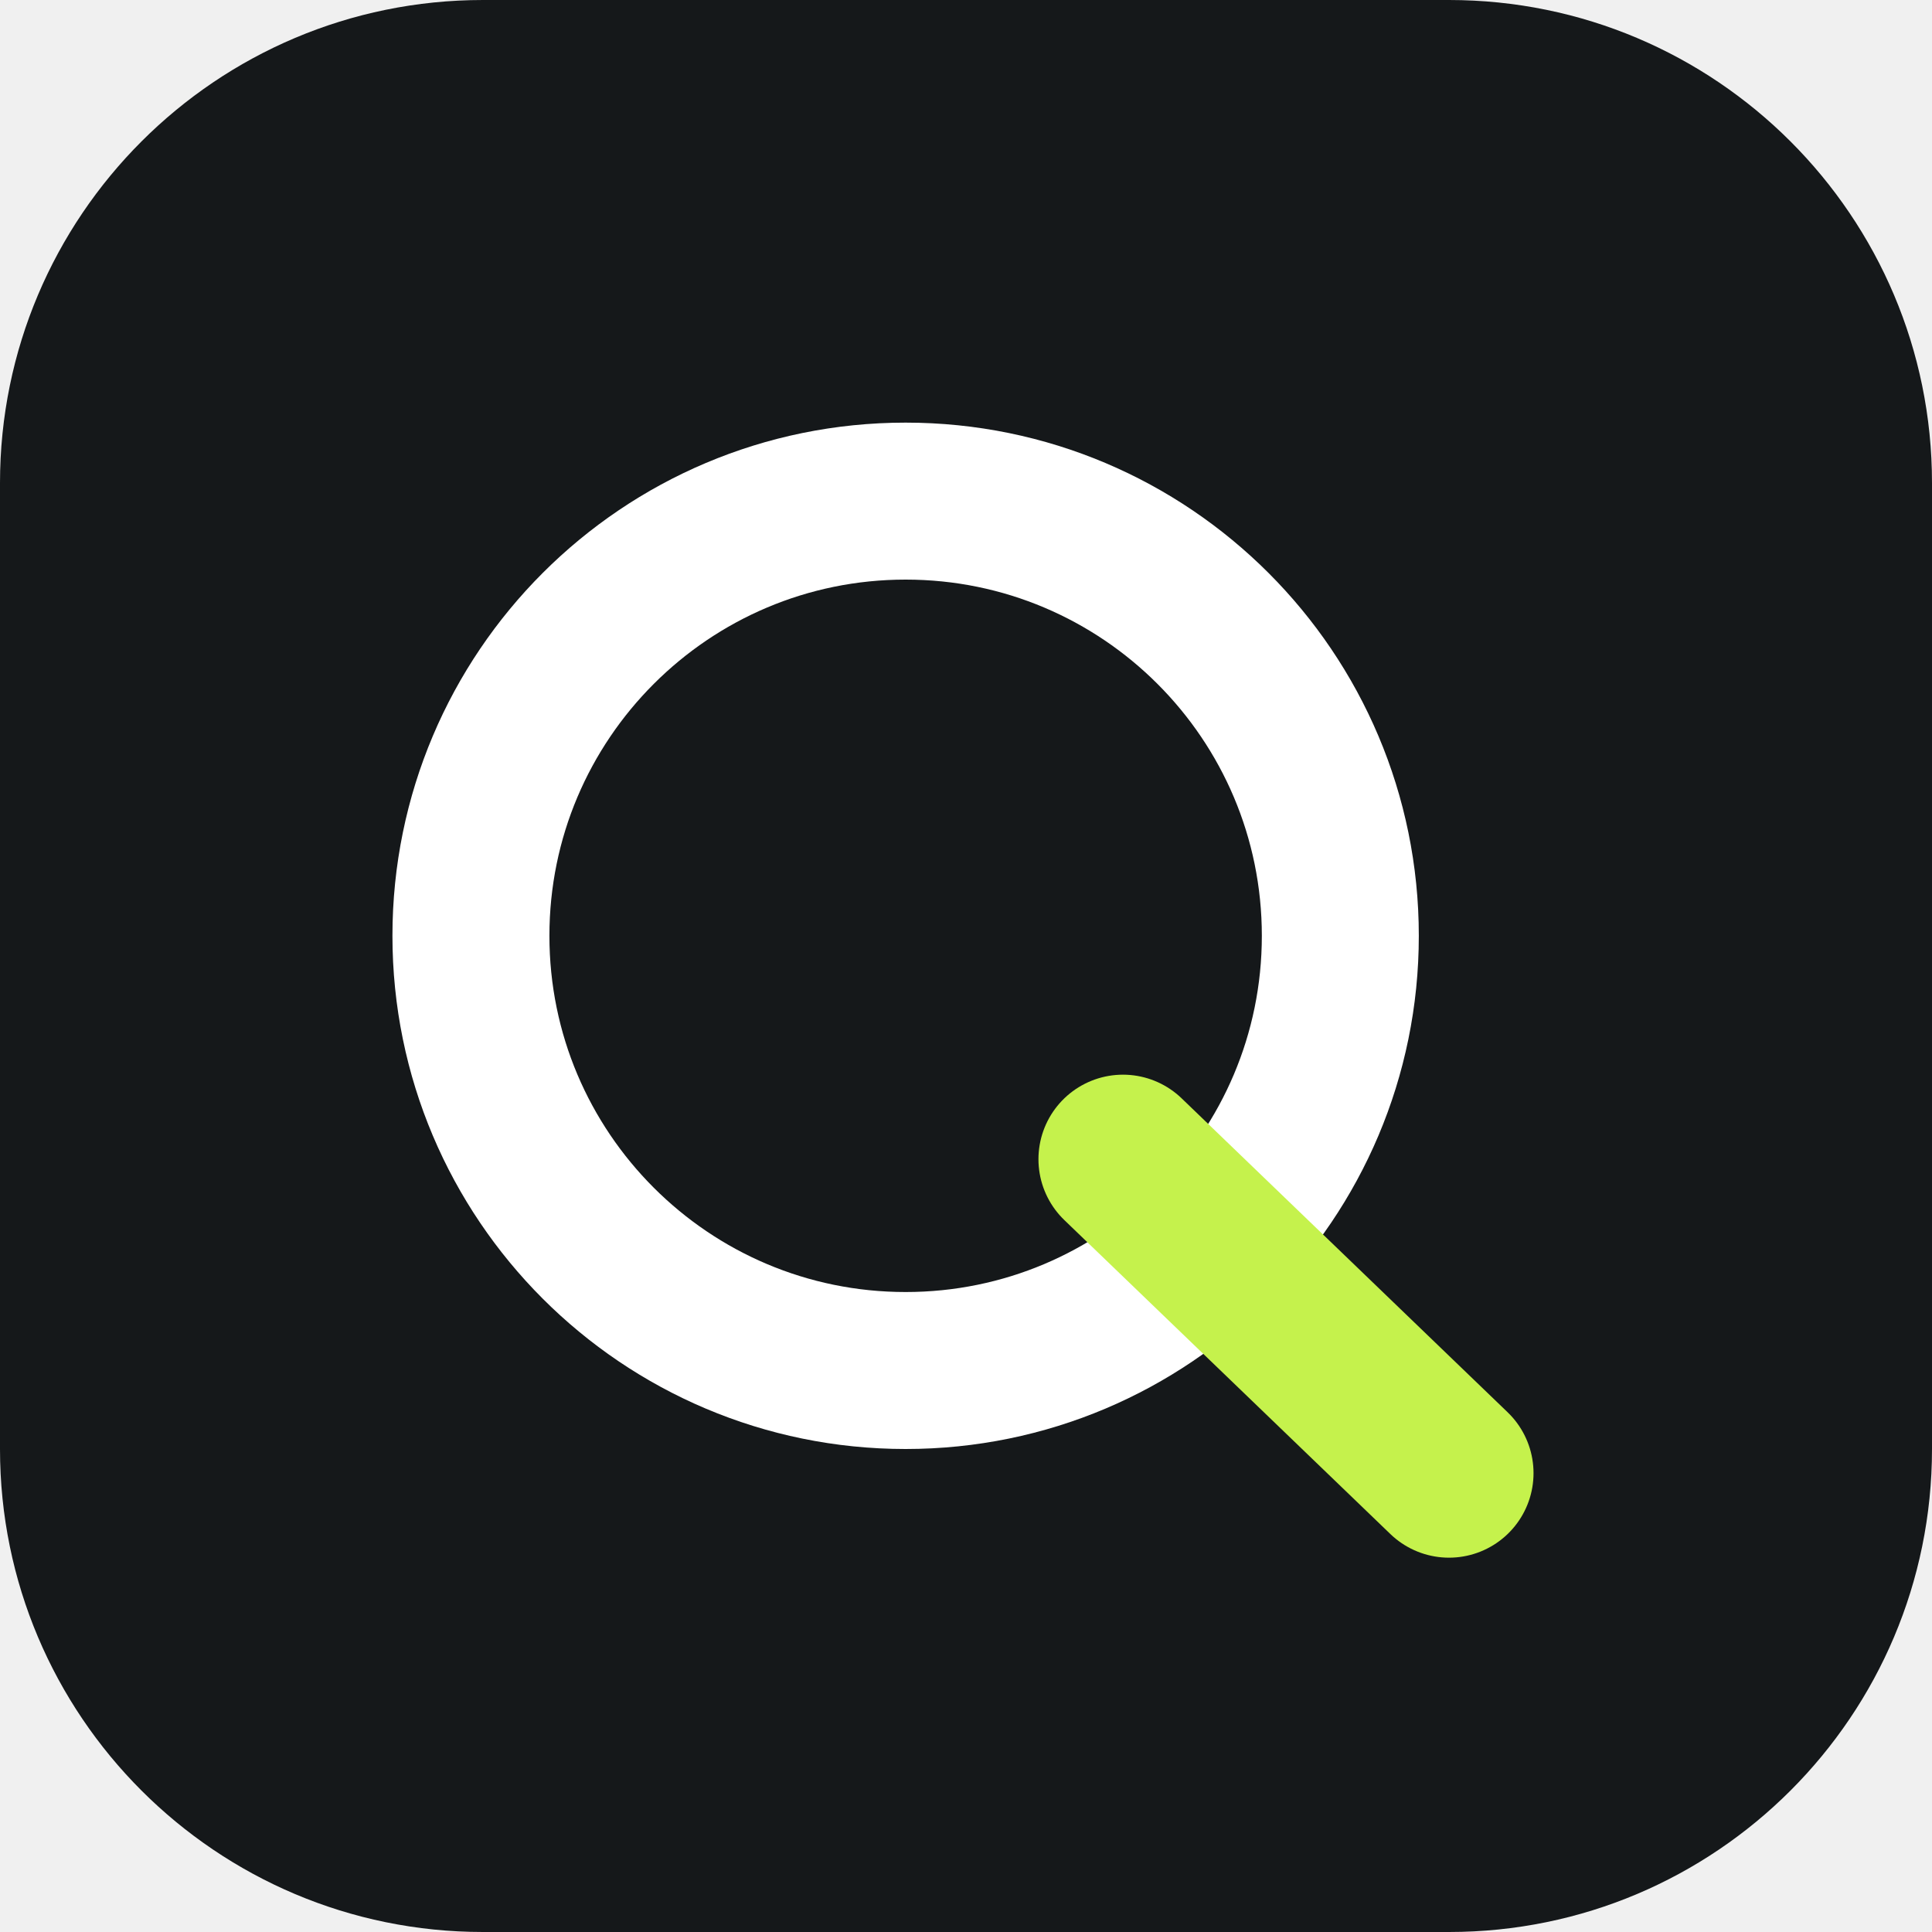
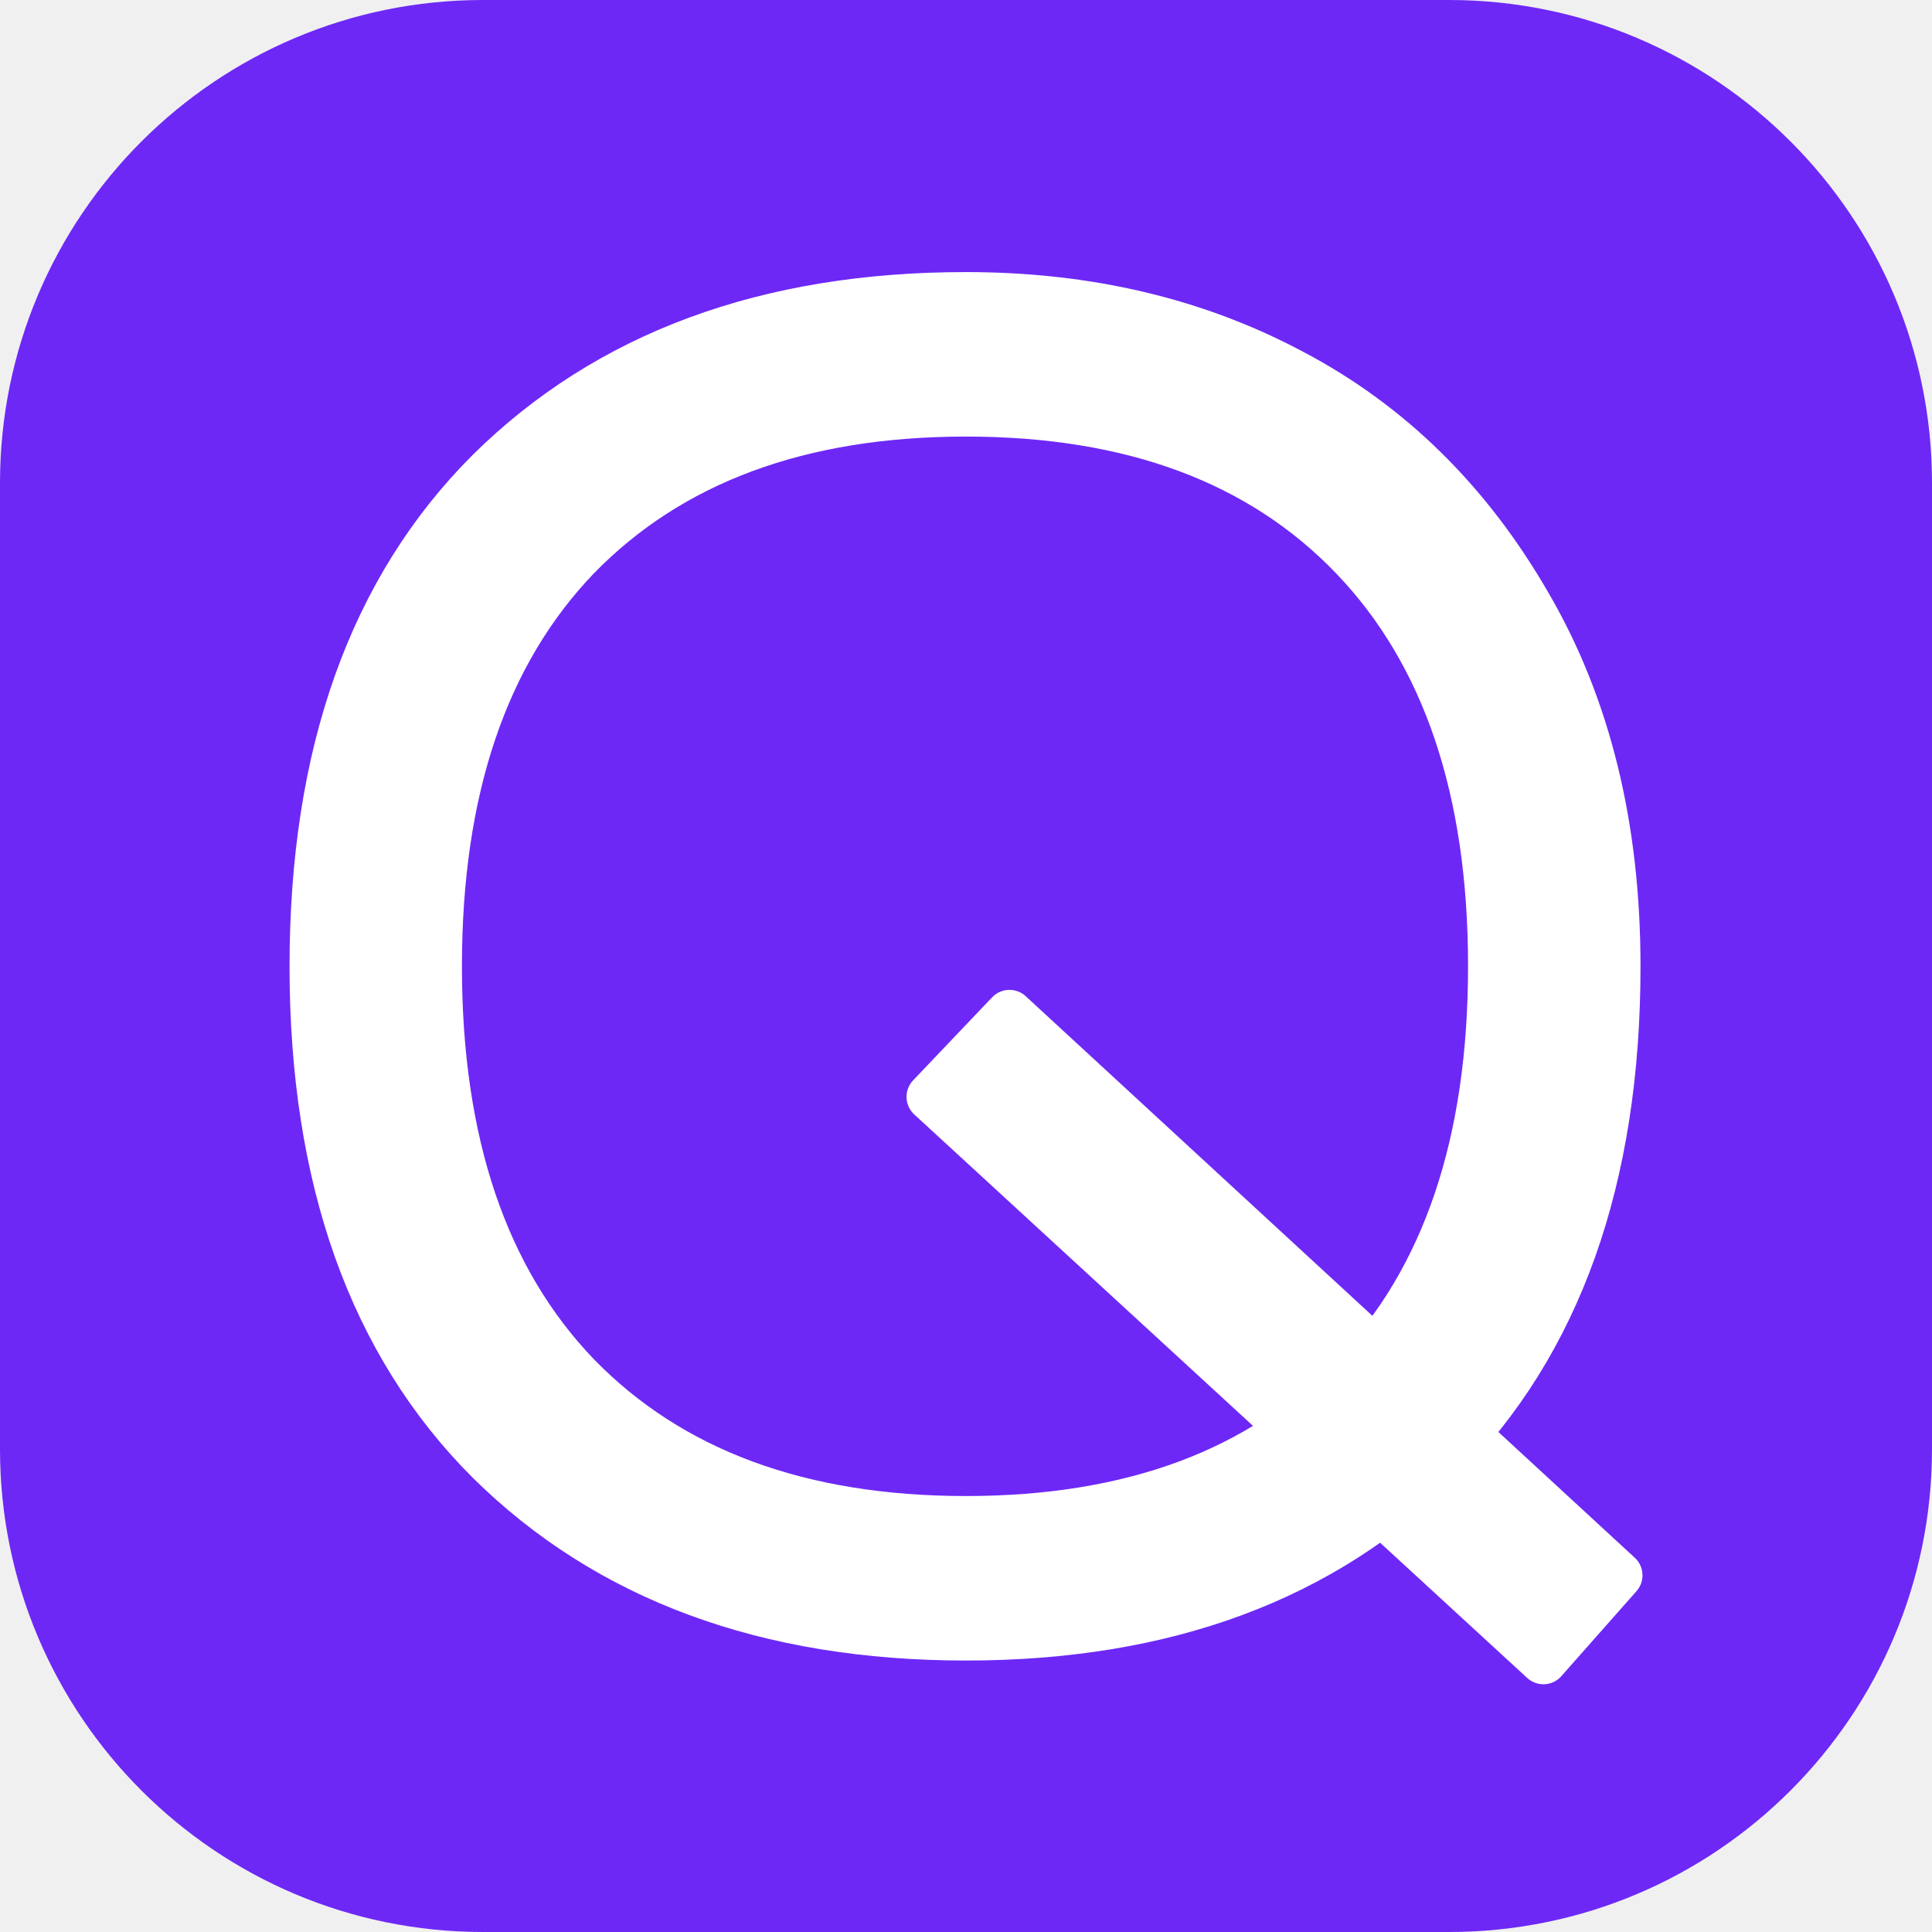
<svg xmlns="http://www.w3.org/2000/svg" viewBox="0 0 32 32">
-   <rect width="32" height="32" rx="8" fill="#15181A" />
-   <circle cx="15" cy="15.5" r="7.2" fill="none" stroke="#fff" stroke-width="2.6" />
-   <path d="M18.6 19.2 24 24.4" stroke="#C5F24C" stroke-width="2.8" stroke-linecap="round" />
+   <rect width="32" height="32" rx="8" fill="#6D28F6" />
+   <path transform="translate(16.0 16.0) scale(0.9904) translate(-10.9128 -11.47)" d="M20.569 23.082L10.318 13.658L11.64 12.269L21.826 21.66L20.569 23.082ZM2.083 11.475C2.083 14.429 2.855 16.711 4.398 18.32C5.963 19.93 8.135 20.734 10.913 20.734C13.691 20.734 15.851 19.93 17.394 18.32C18.938 16.711 19.709 14.429 19.709 11.475C19.709 8.521 18.938 6.239 17.394 4.63C15.851 3.02 13.691 2.216 10.913 2.216C8.135 2.216 5.963 3.02 4.398 4.63C2.855 6.239 2.083 8.521 2.083 11.475ZM0 11.475C0 7.926 0.981 5.17 2.943 3.208C4.927 1.246 7.584 0.265 10.913 0.265C12.941 0.265 14.76 0.694 16.369 1.554C18 2.414 19.312 3.704 20.304 5.423C21.296 7.121 21.793 9.138 21.793 11.475C21.793 15.024 20.811 17.78 18.849 19.742C16.887 21.704 14.242 22.685 10.913 22.685C7.584 22.685 4.927 21.704 2.943 19.742C0.981 17.78 0 15.024 0 11.475Z" fill="#FFFFFF" stroke="#FFFFFF" stroke-width="0.8" stroke-linejoin="round" />
</svg>
